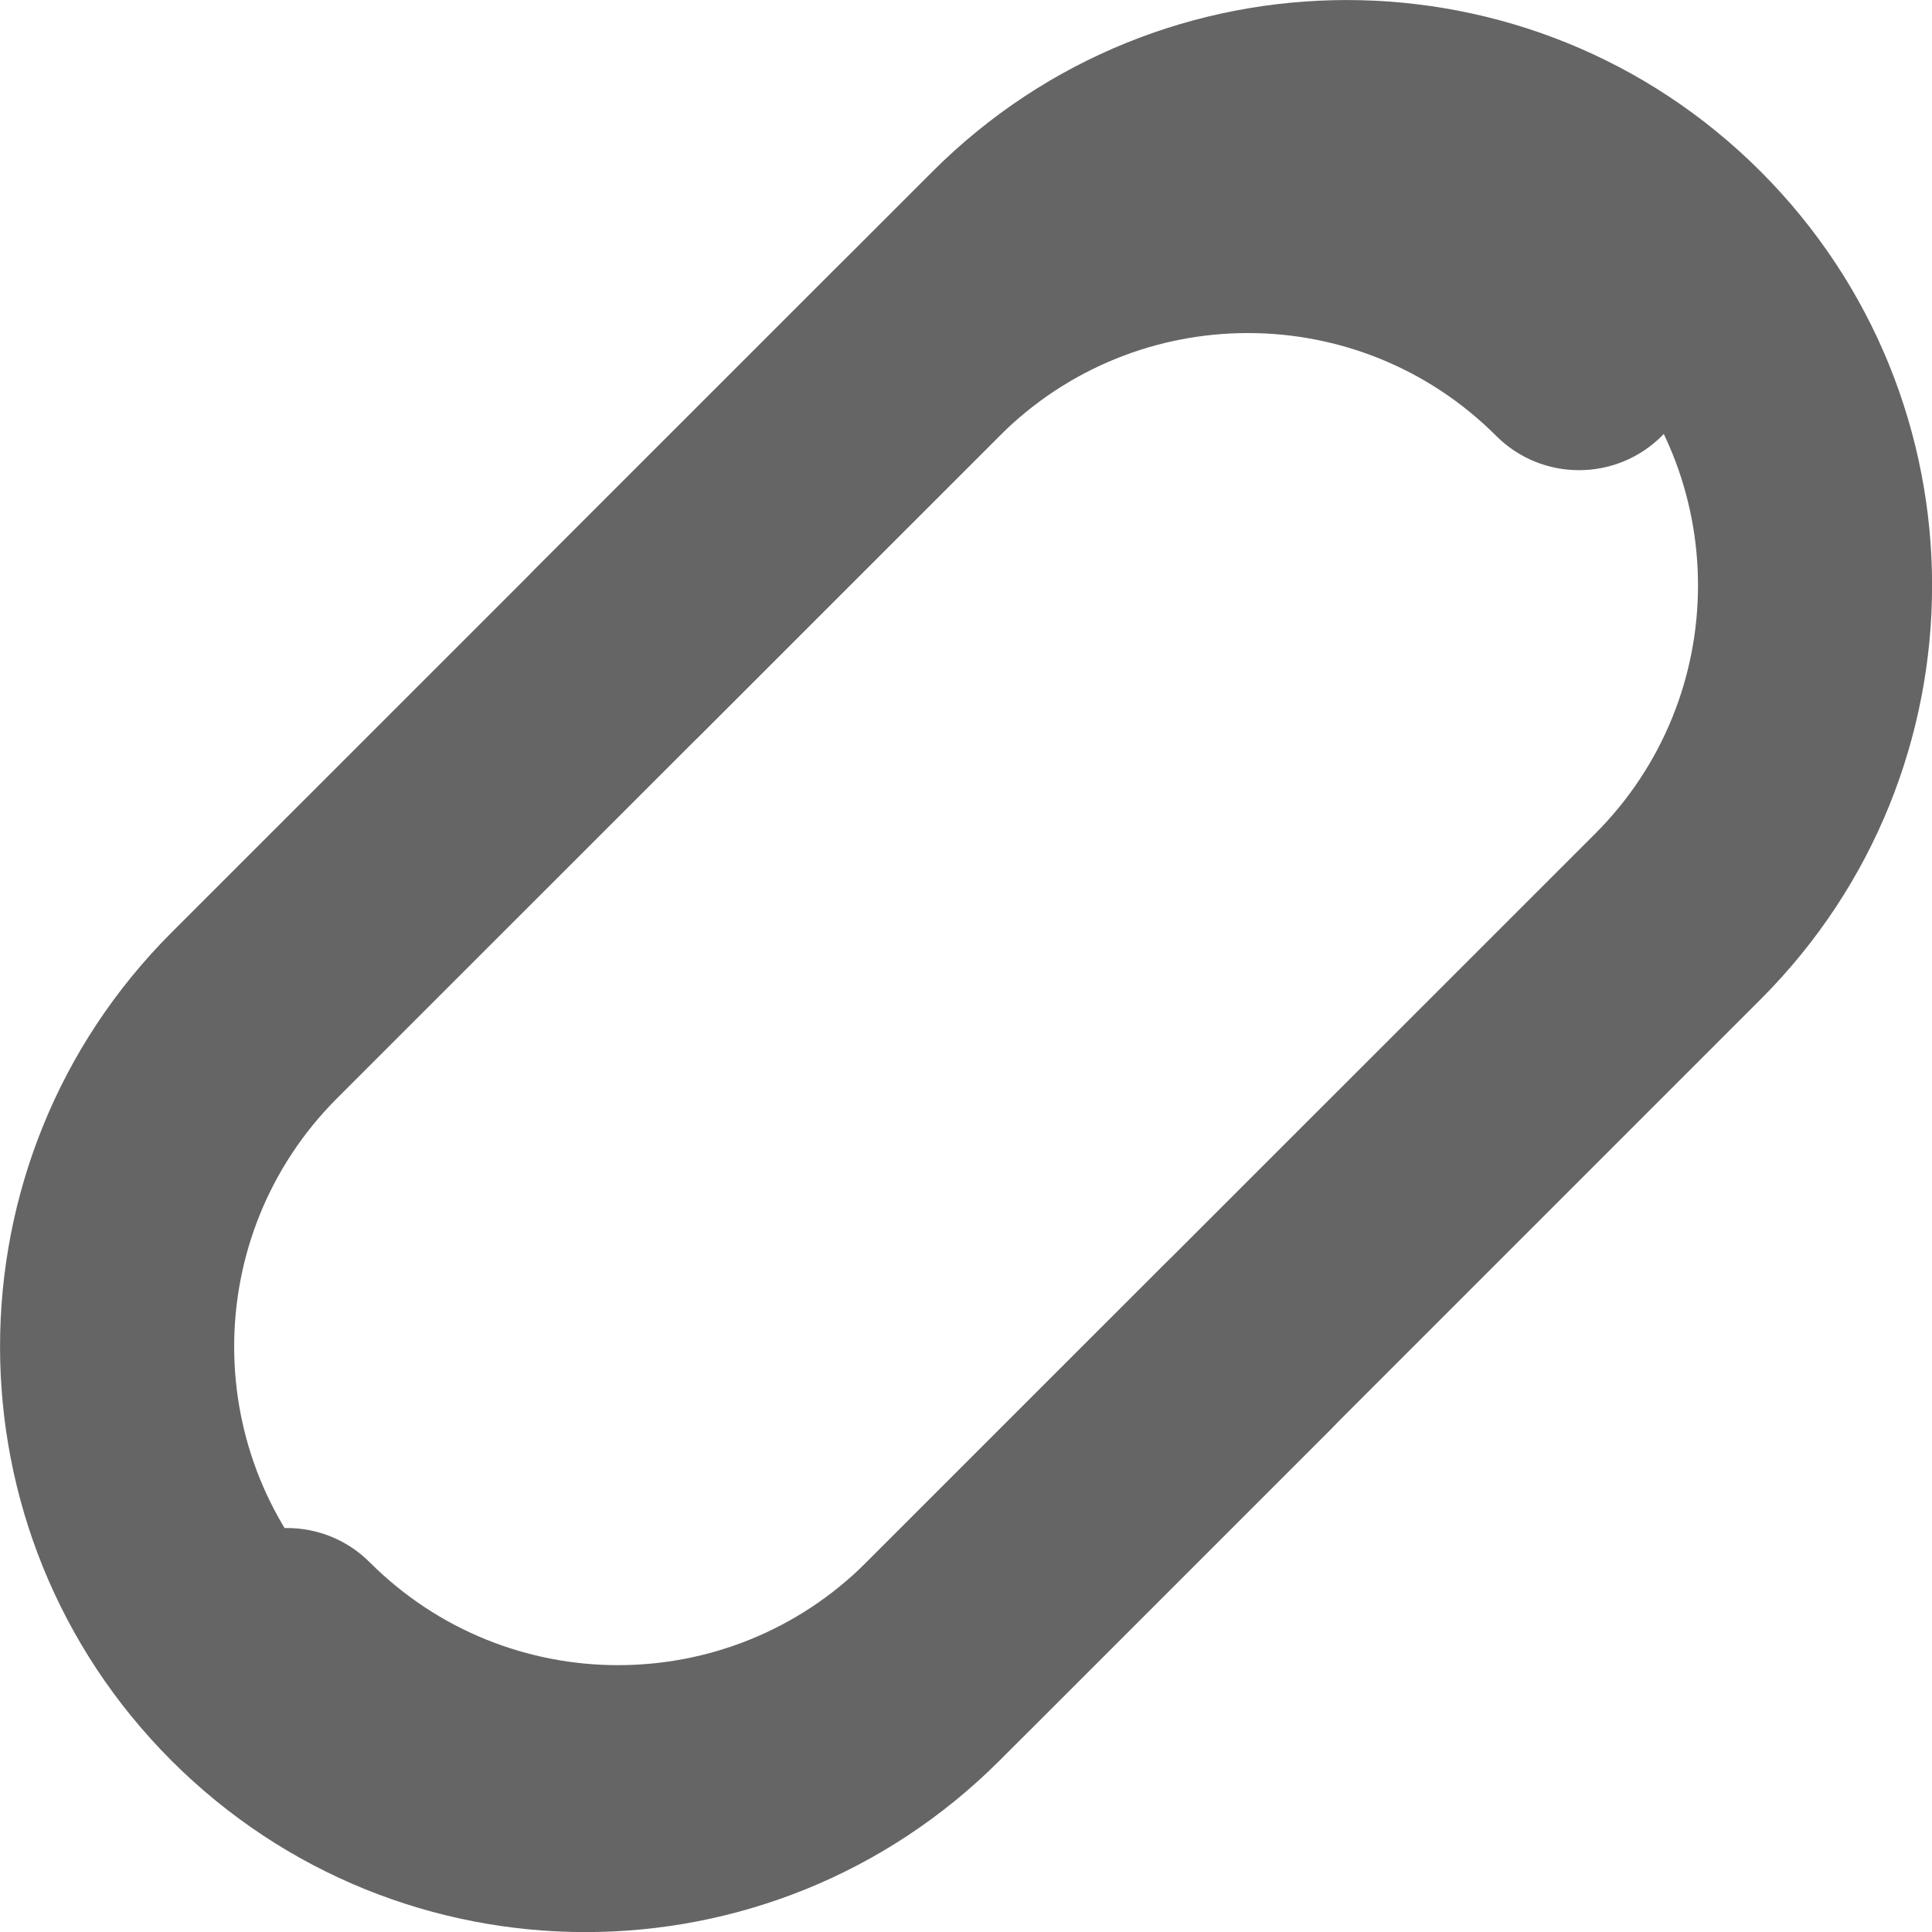
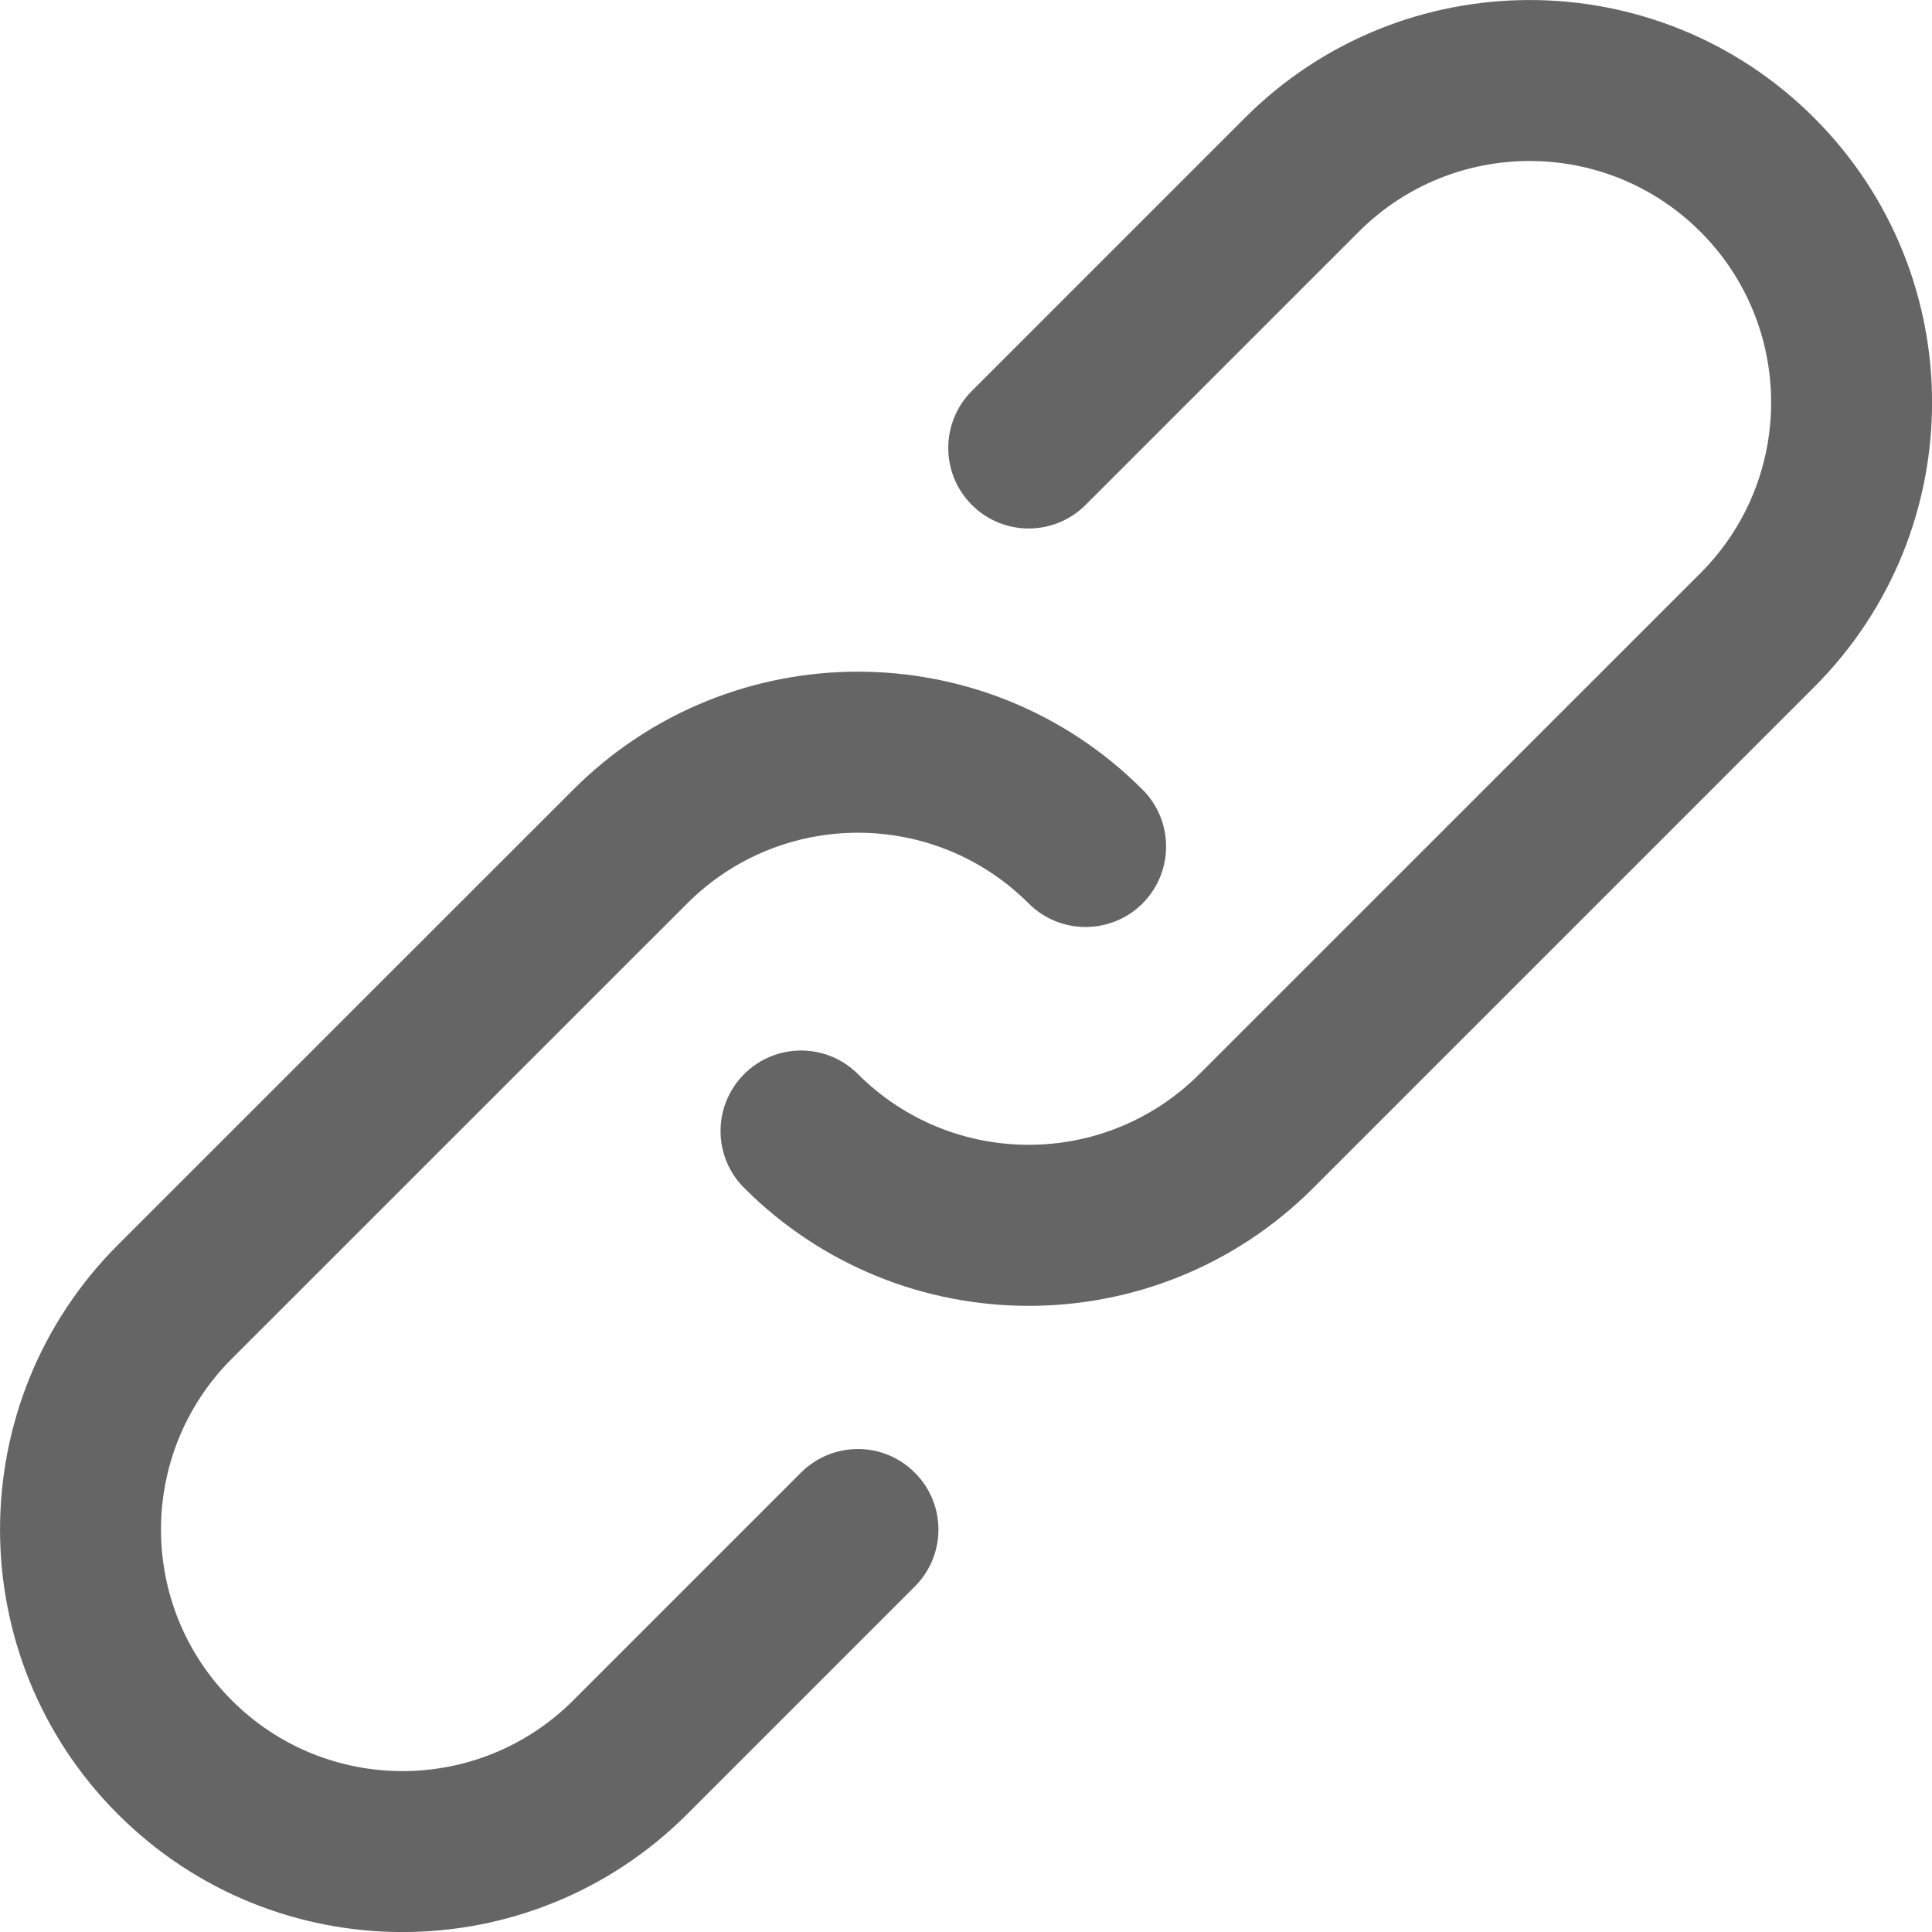
- <svg xmlns="http://www.w3.org/2000/svg" width="11" height="11" viewBox="0 0 11 11" fill="none">
-   <path d="M10.024 0.976C8.723 -0.325 6.612 -0.325 5.31 0.976L3.048 3.238C2.788 3.499 2.788 3.921 3.048 4.181C3.308 4.442 3.73 4.442 3.991 4.181L6.253 1.919C7.034 1.138 8.301 1.138 9.082 1.919C9.863 2.7 9.863 3.966 9.082 4.747L4.933 8.895C4.152 9.676 2.886 9.676 2.105 8.895C1.845 8.635 1.423 8.635 1.163 8.895C0.902 9.156 0.902 9.578 1.163 9.838C2.464 11.14 4.575 11.14 5.876 9.838L10.024 5.69C11.326 4.388 11.326 2.278 10.024 0.976Z" fill="#666566" />
-   <path d="M6.633 7.196L4.748 9.081C3.966 9.863 2.7 9.863 1.919 9.081C1.138 8.3 1.138 7.034 1.919 6.253L5.691 2.482C6.472 1.701 7.738 1.701 8.519 2.482C8.779 2.742 9.201 2.742 9.462 2.482C9.722 2.221 9.722 1.799 9.462 1.539C8.16 0.237 6.05 0.237 4.748 1.539L0.976 5.31C-0.325 6.612 -0.325 8.722 0.976 10.024C2.278 11.326 4.388 11.326 5.691 10.024L7.576 8.139C7.837 7.878 7.837 7.456 7.576 7.196C7.316 6.935 6.894 6.935 6.633 7.196Z" fill="#666566" />
+ <svg xmlns="http://www.w3.org/2000/svg" width="16" height="16" viewBox="0 0 16 16" fill="none">
+   <path d="M6.633 12.196L4.748 14.081C3.966 14.863 2.7 14.863 1.919 14.081C1.138 13.3 1.138 12.034 1.919 11.253L5.691 7.482C6.472 6.701 7.738 6.701 8.519 7.482C8.779 7.742 9.201 7.742 9.462 7.482C9.722 7.221 9.722 6.799 9.462 6.539C8.16 5.237 6.05 5.237 4.748 6.539L0.976 10.31C-0.325 11.612 -0.325 13.722 0.976 15.024C2.278 16.326 4.388 16.326 5.691 15.024L7.576 13.139C7.837 12.878 7.837 12.456 7.576 12.196C7.316 11.935 6.894 11.935 6.633 12.196Z" fill="#666566" />
+   <path d="M15.024 0.976C13.723 -0.325 11.612 -0.325 10.31 0.976L8.048 3.238C7.788 3.499 7.788 3.921 8.048 4.181C8.308 4.442 8.73 4.442 8.991 4.181L11.253 1.919C12.034 1.138 13.301 1.138 14.082 1.919C14.863 2.7 14.863 3.966 14.082 4.747L9.933 8.895C9.152 9.676 7.886 9.676 7.105 8.895C6.845 8.635 6.423 8.635 6.163 8.895C5.902 9.156 5.902 9.578 6.163 9.838C7.464 11.14 9.575 11.14 10.876 9.838L15.024 5.69C16.326 4.388 16.326 2.278 15.024 0.976Z" fill="#666566" />
</svg>
